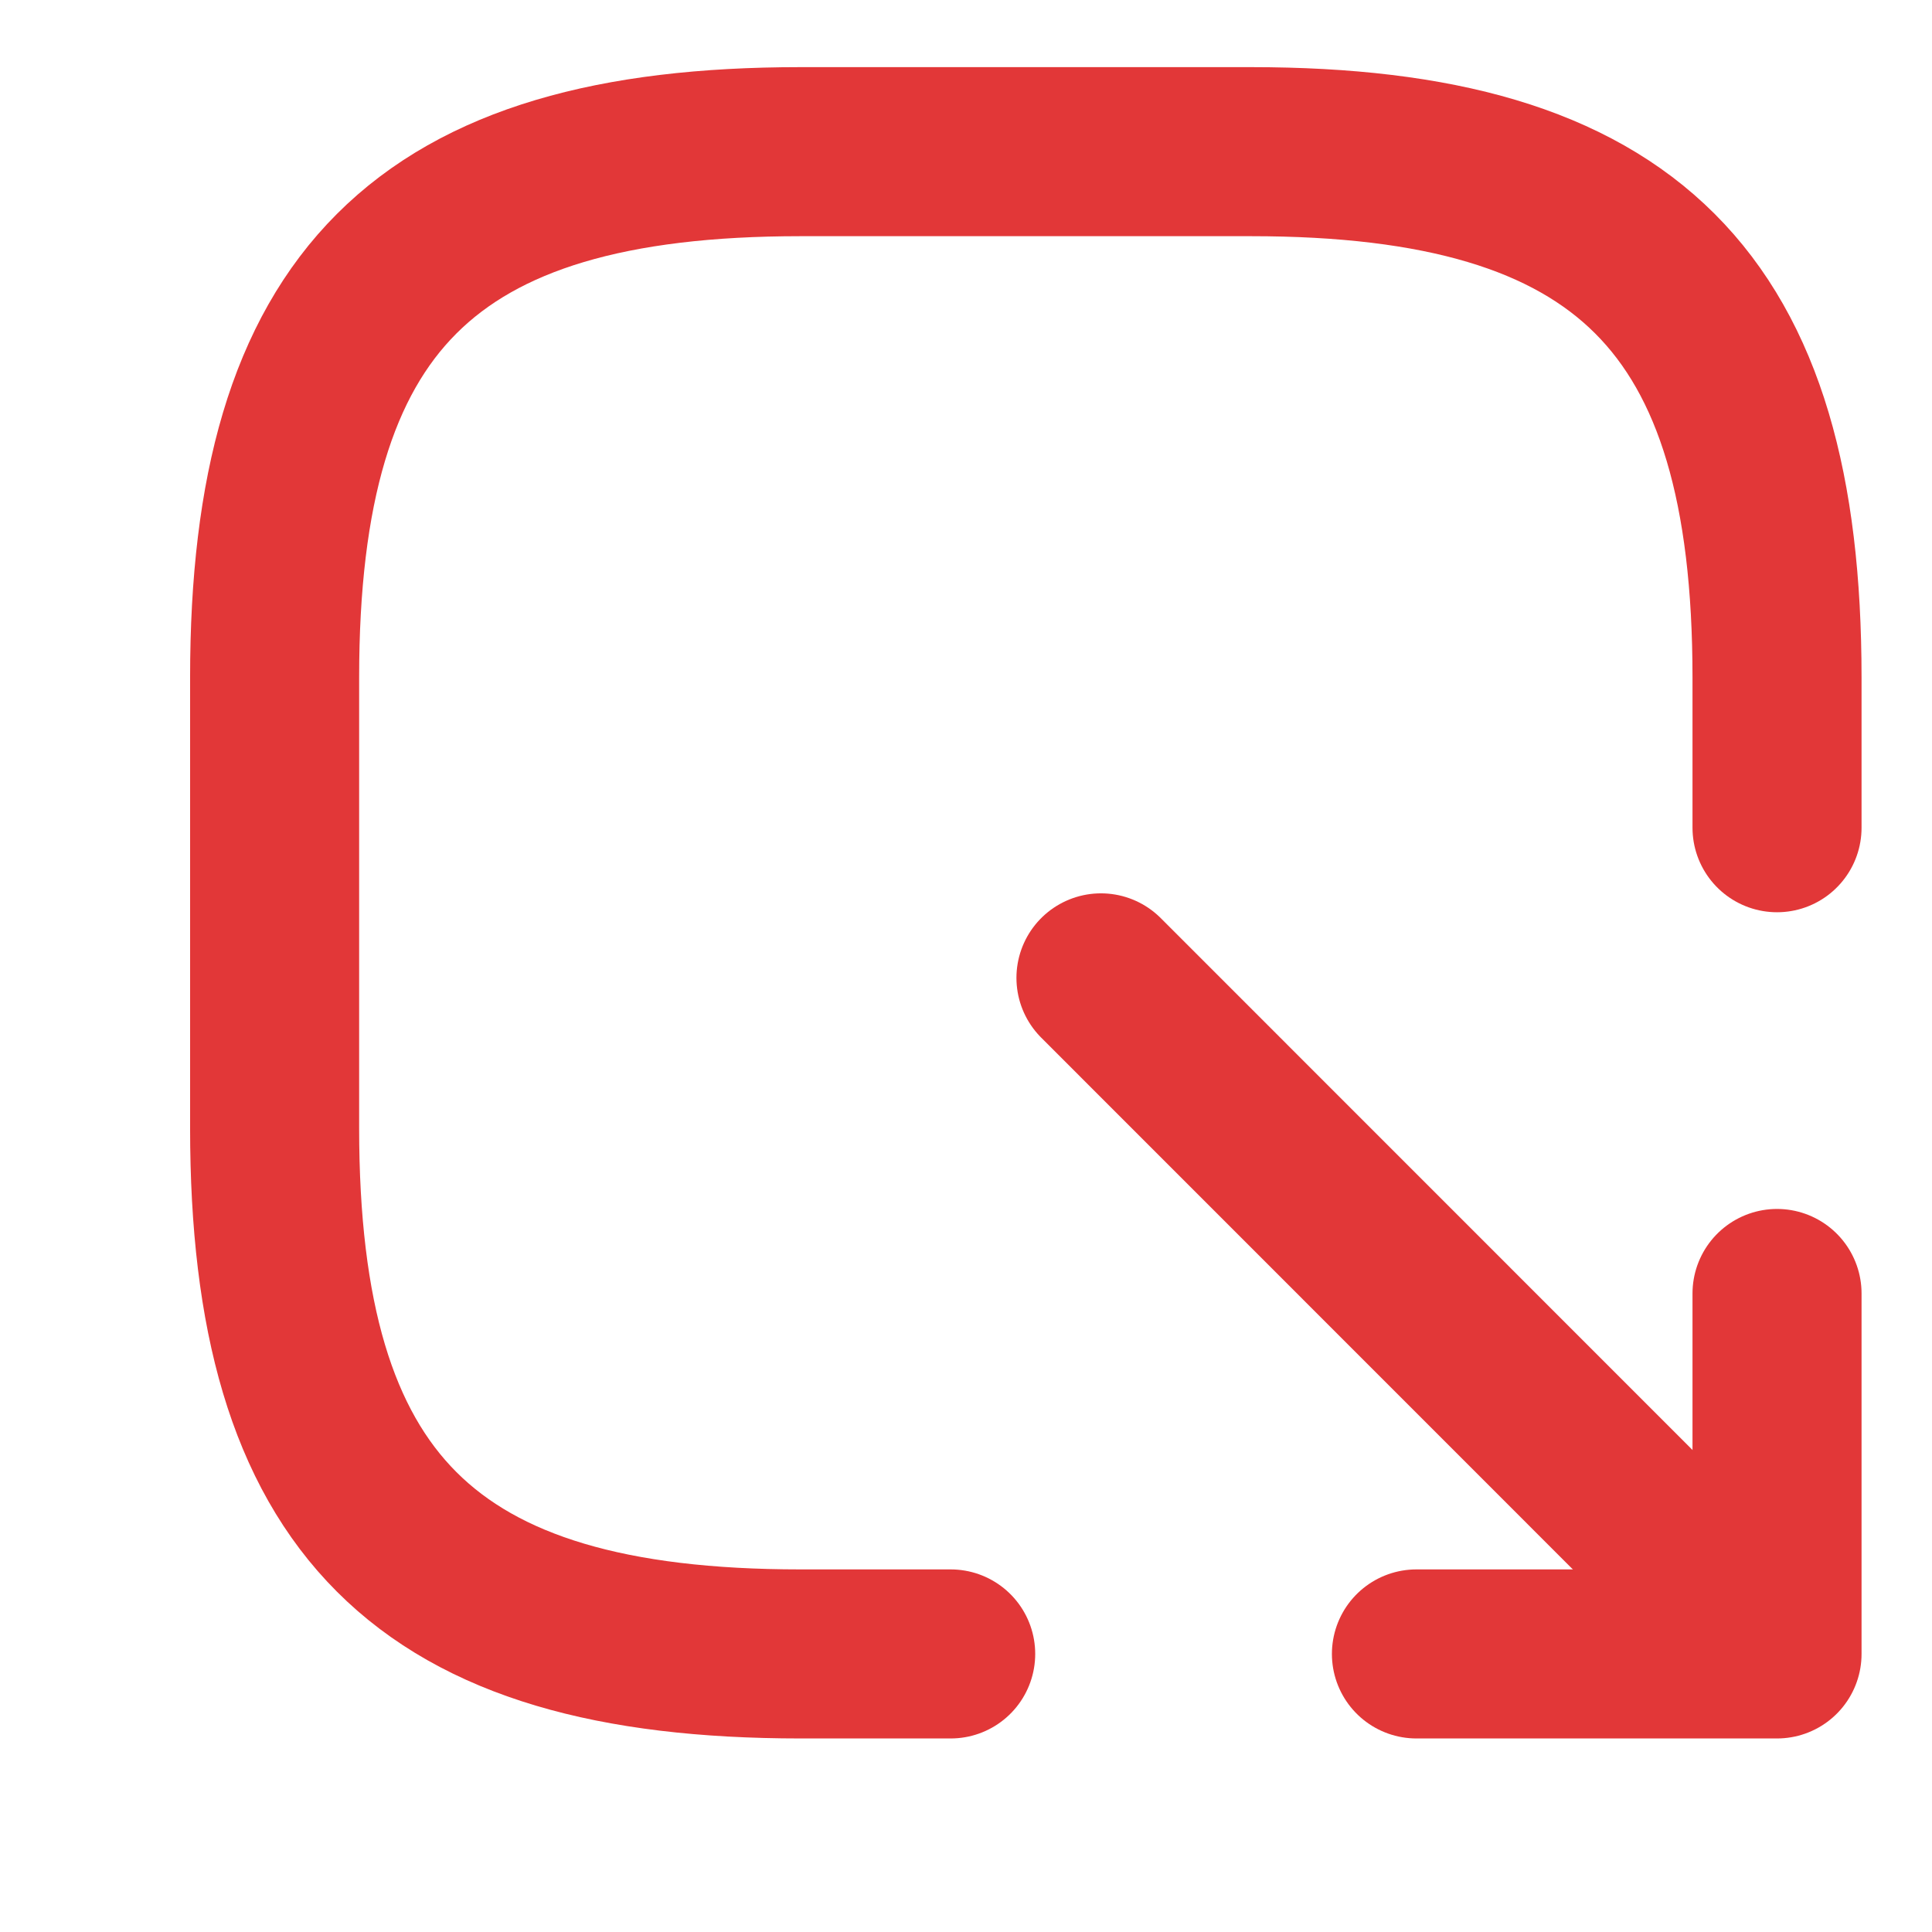
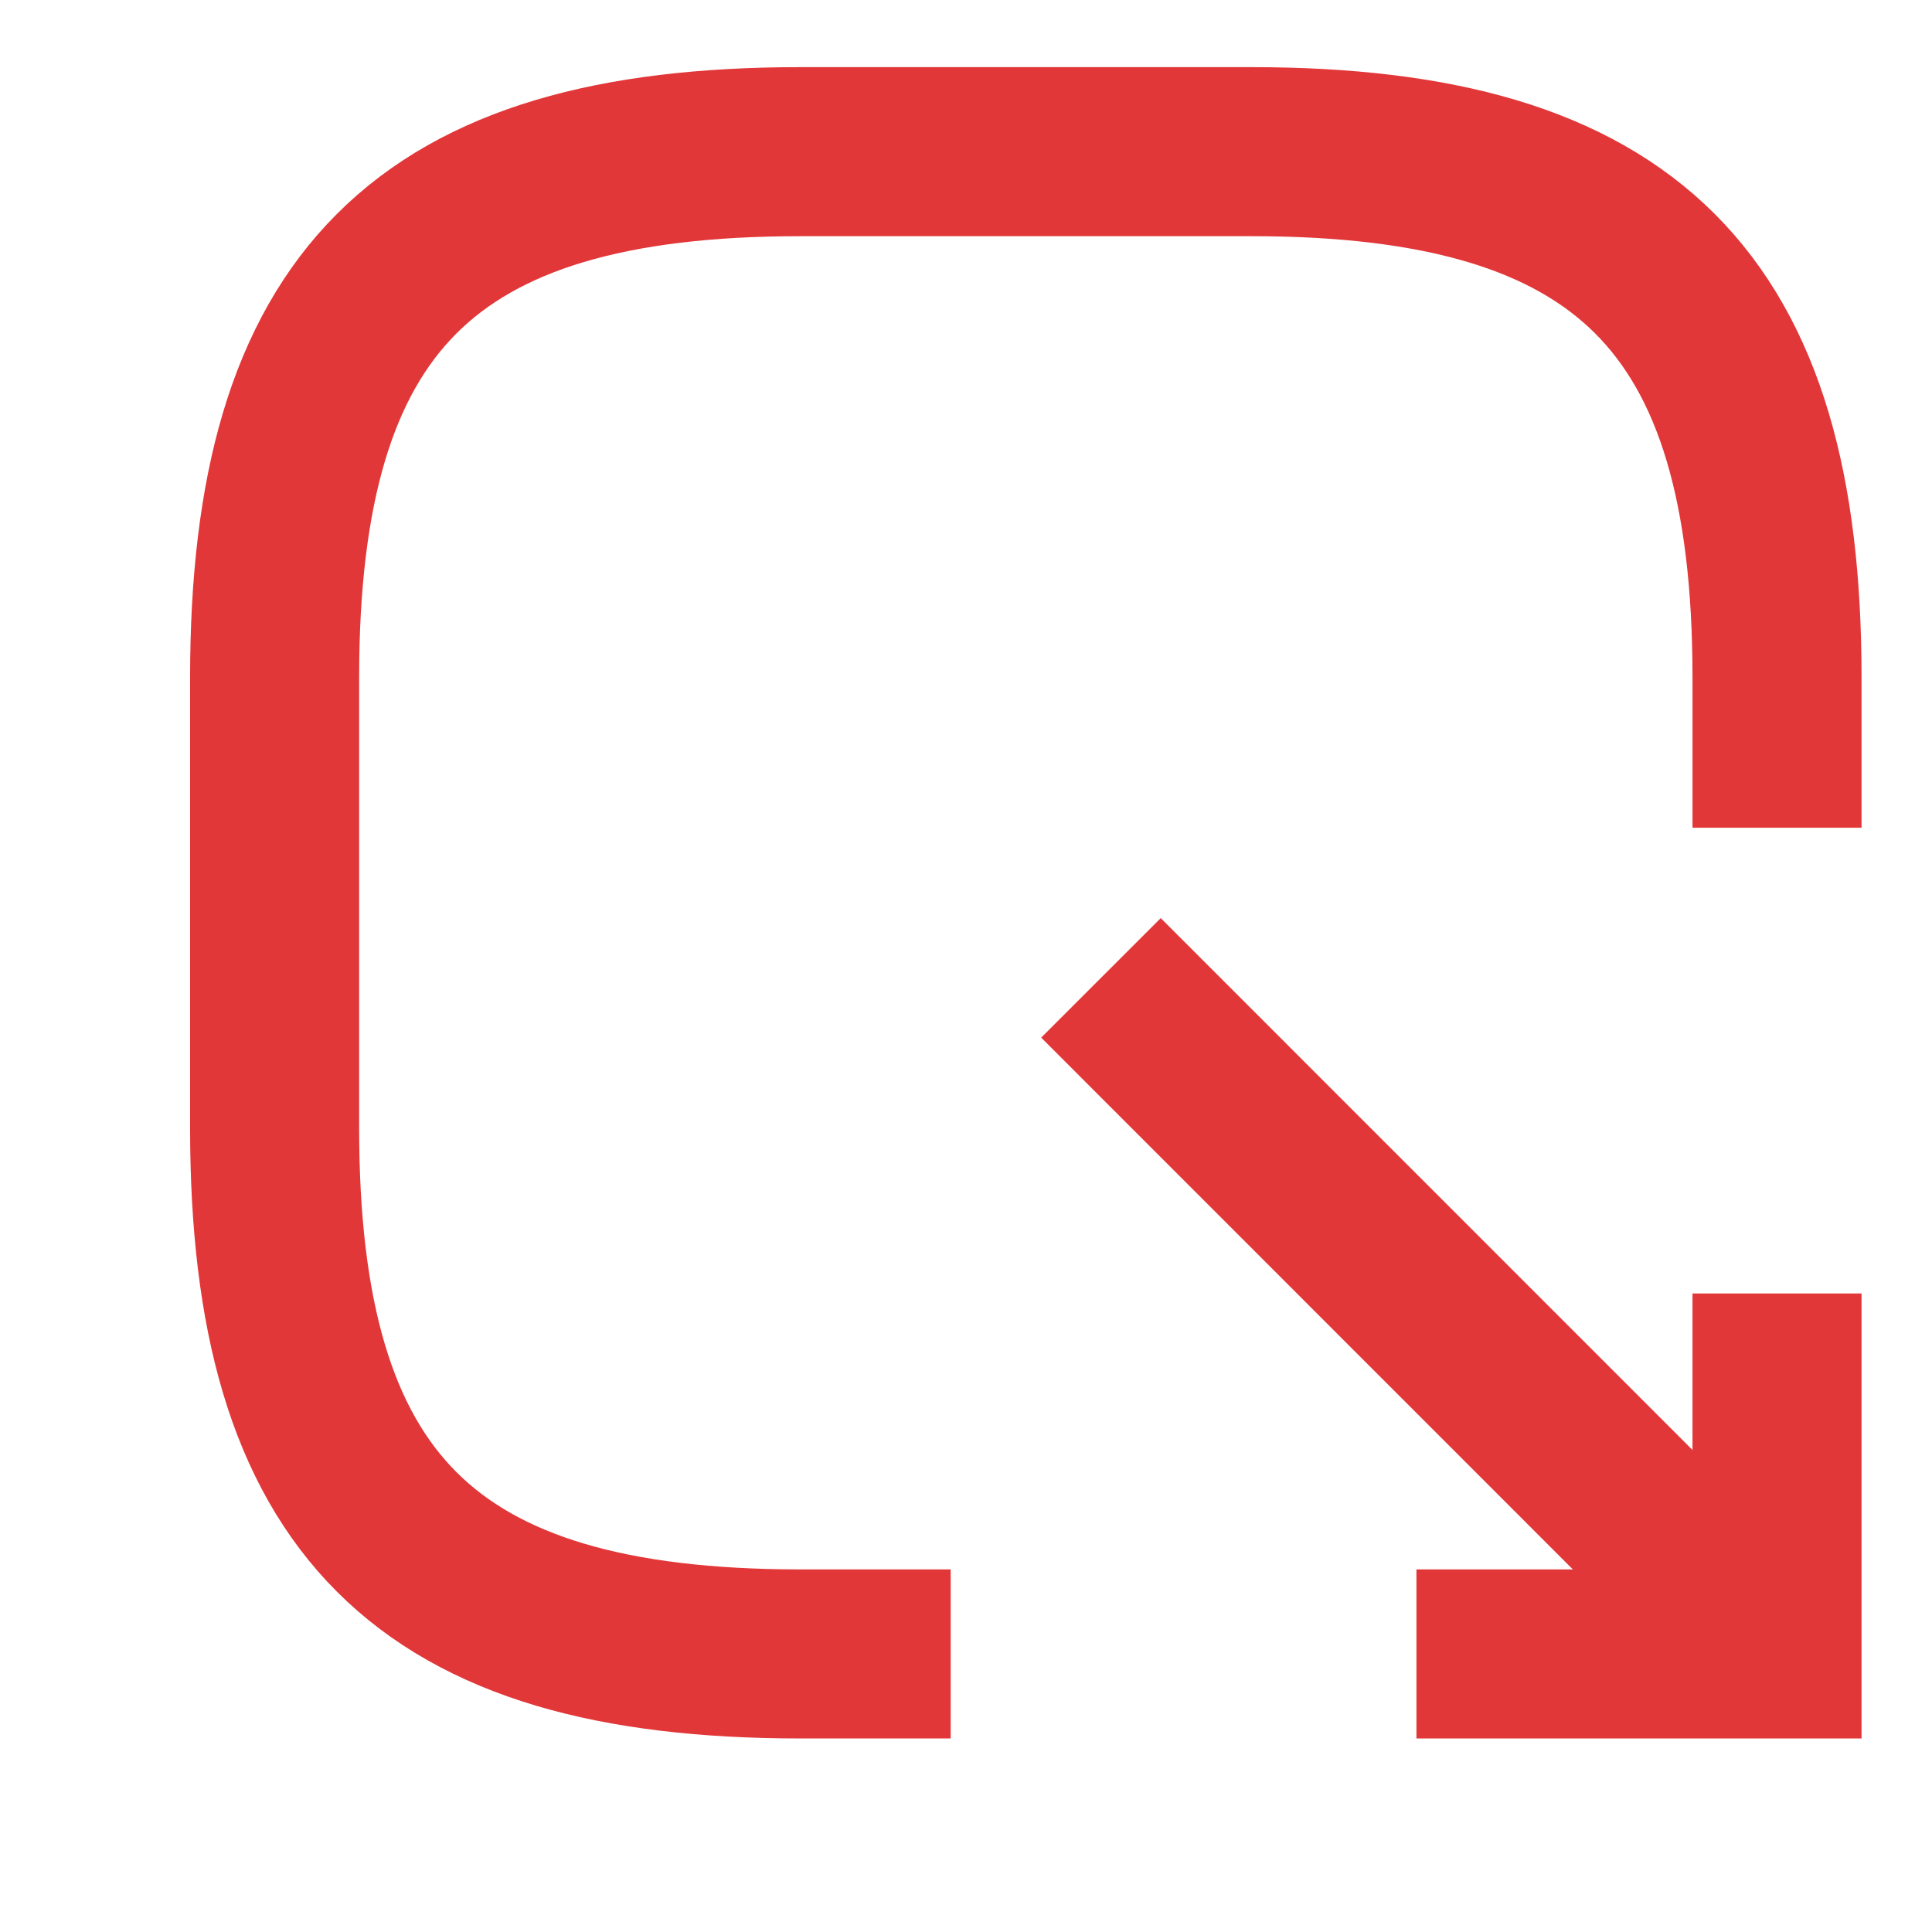
<svg xmlns="http://www.w3.org/2000/svg" width="14" height="14" viewBox="0 0 14 14" fill="none">
-   <path d="M7.978 7.086L12.441 11.55" stroke="#E23738" stroke-width="1.225" stroke-linecap="round" stroke-linejoin="round" />
-   <path d="M12.877 9.373V11.985H10.264" stroke="#E23738" stroke-width="1.225" stroke-linecap="round" stroke-linejoin="round" />
-   <path d="M6.889 11.985H5.8C3.079 11.985 1.99 10.897 1.99 8.175V4.909C1.99 2.187 3.079 1.099 5.8 1.099H9.066C11.788 1.099 12.877 2.187 12.877 4.909V5.998" stroke="#E23738" stroke-width="1.225" stroke-linecap="round" stroke-linejoin="round" />
+   <path d="M7.978 7.086L12.441 11.55" stroke="#E23738" stroke-width="1.225" strokeLinecap="round" strokeLinejoin="round" />
+   <path d="M12.877 9.373V11.985H10.264" stroke="#E23738" stroke-width="1.225" strokeLinecap="round" strokeLinejoin="round" />
+   <path d="M6.889 11.985H5.8C3.079 11.985 1.99 10.897 1.99 8.175V4.909C1.99 2.187 3.079 1.099 5.8 1.099H9.066C11.788 1.099 12.877 2.187 12.877 4.909V5.998" stroke="#E23738" stroke-width="1.225" strokeLinecap="round" strokeLinejoin="round" />
</svg>
